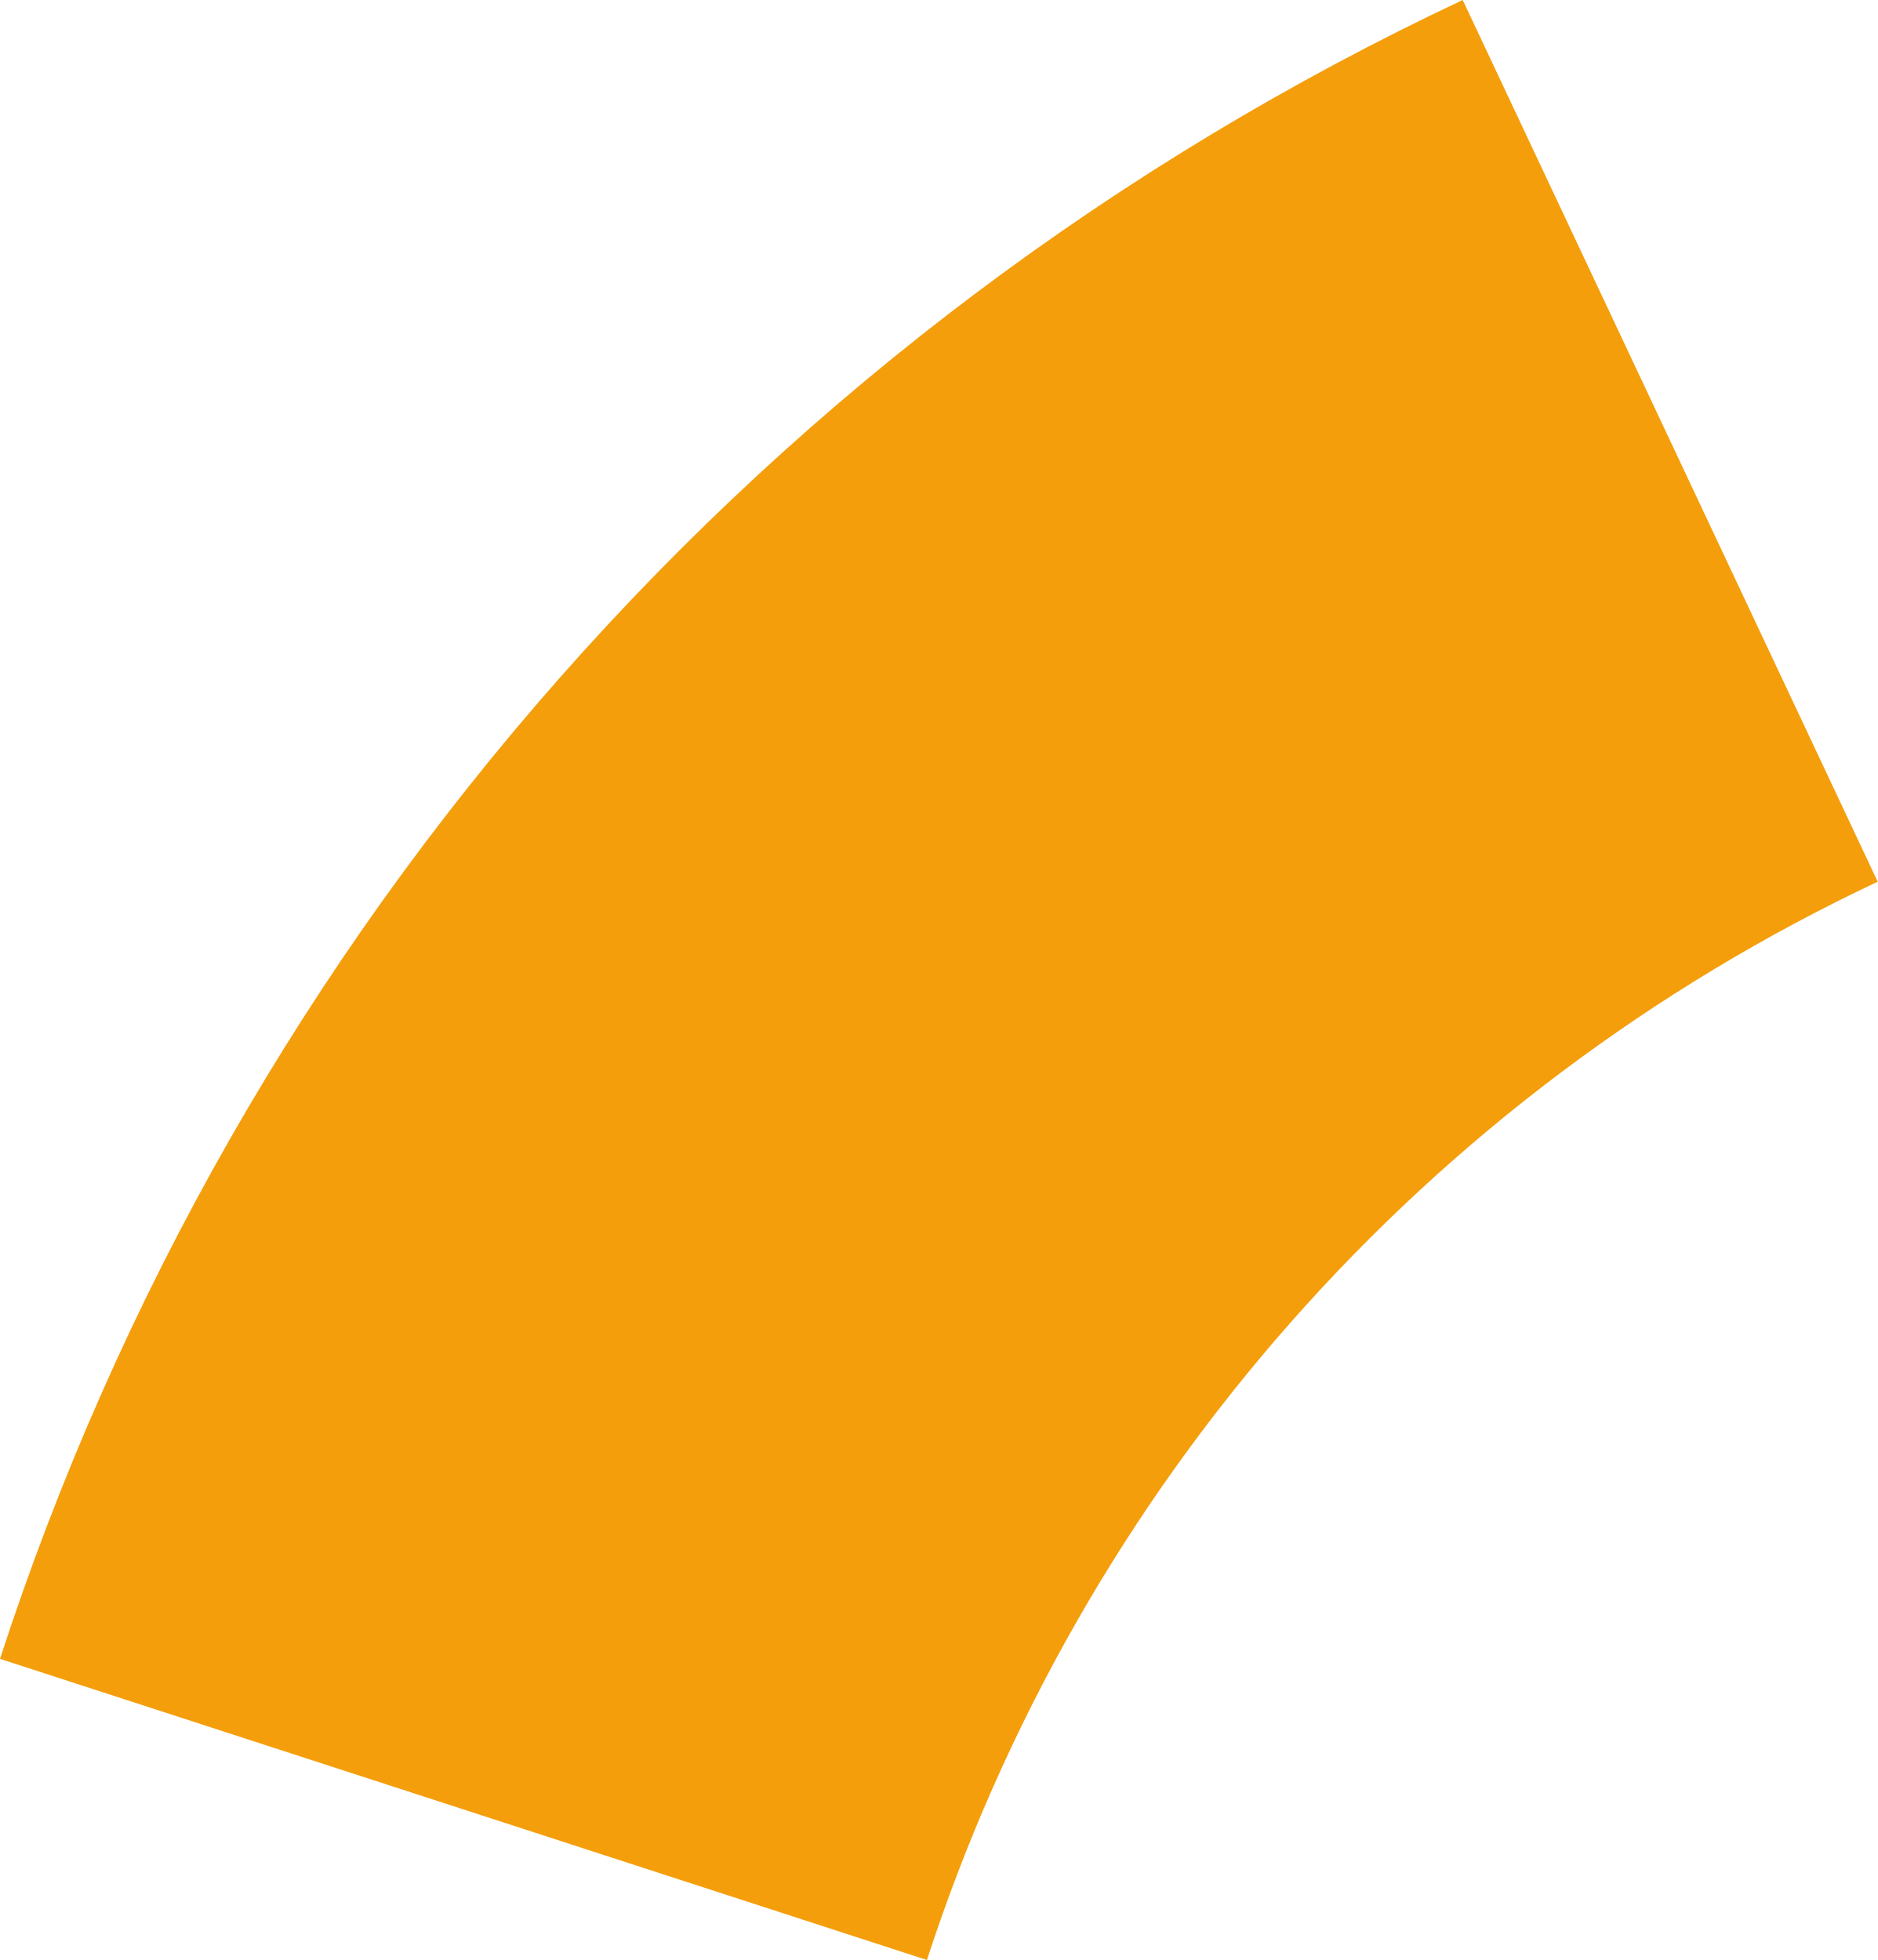
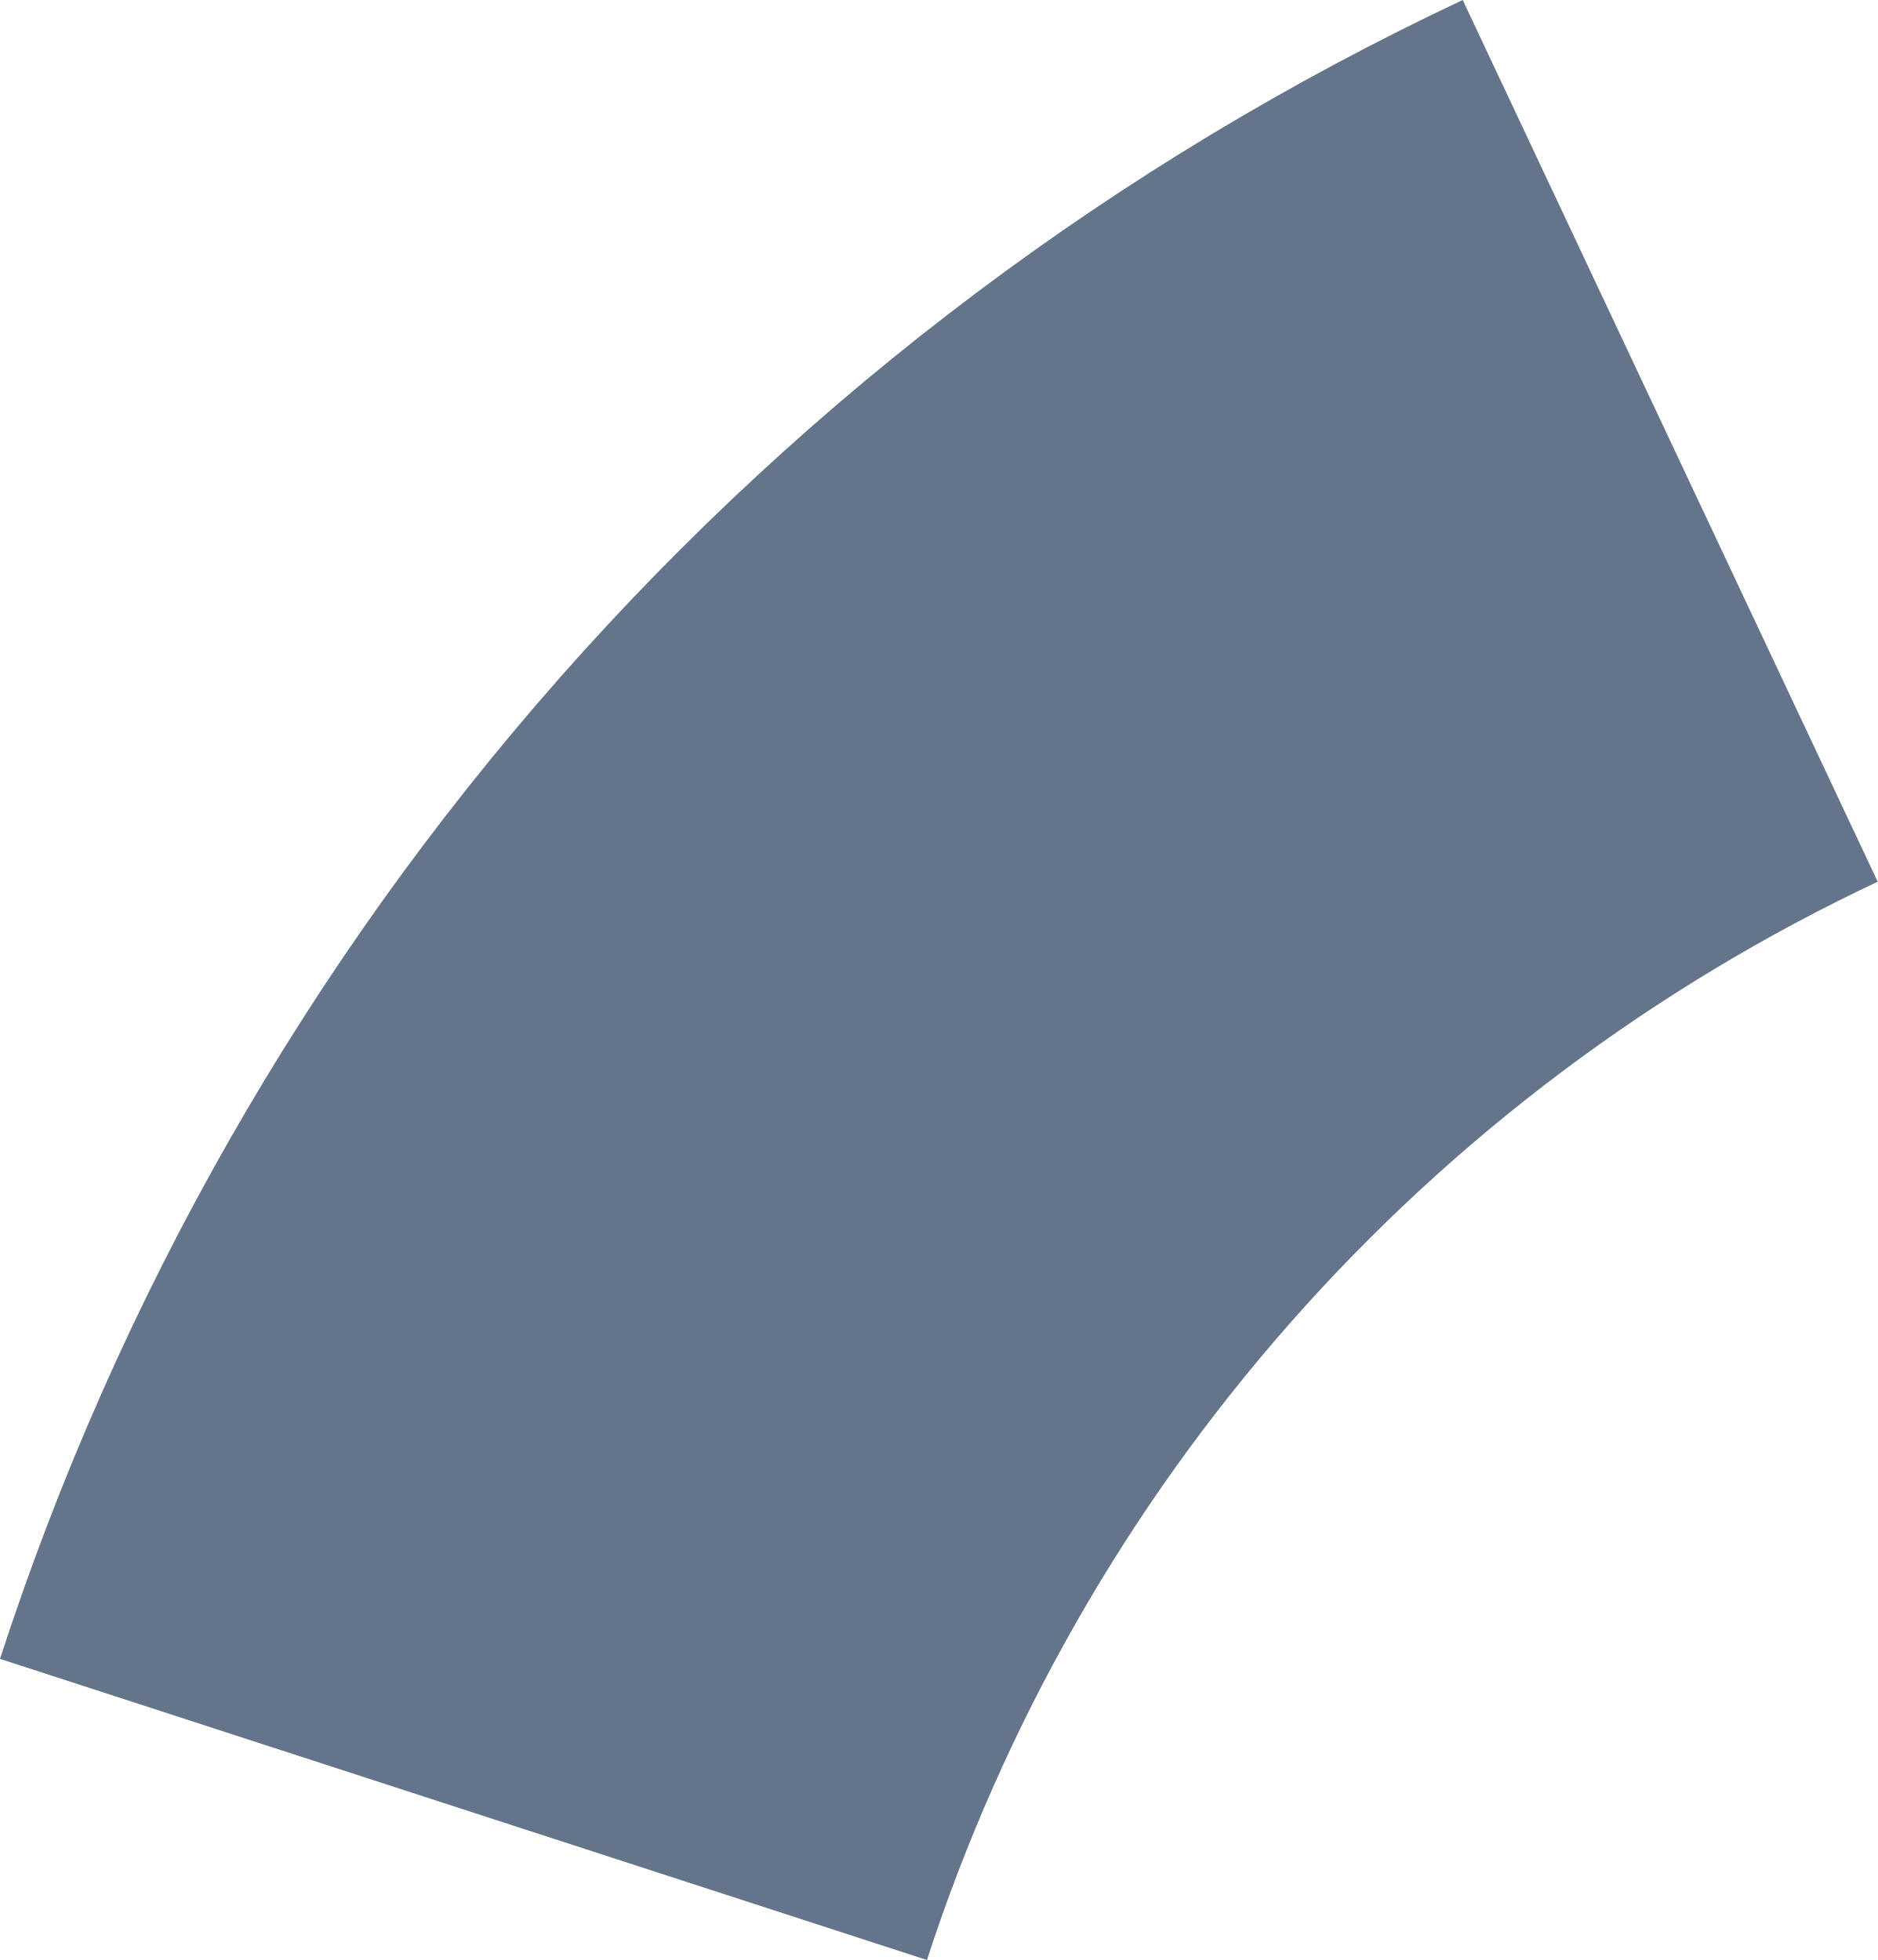
<svg xmlns="http://www.w3.org/2000/svg" preserveAspectRatio="none" overflow="visible" style="display: block;" width="47.201" height="49.278" viewBox="0 0 47.201 49.278" fill="none">
-   <path id="Ellipse" d="M8.88467e-08 41.707C2.955 32.612 7.742 24.219 14.066 17.046C20.39 9.873 28.117 4.072 36.769 1.21769e-07L47.201 22.168C41.577 24.815 36.554 28.586 32.444 33.248C28.333 37.911 25.222 43.366 23.301 49.278L8.88467e-08 41.707Z" fill="#F59E0B" />
+   <path id="Ellipse" d="M8.88467e-08 41.707C2.955 32.612 7.742 24.219 14.066 17.046C20.39 9.873 28.117 4.072 36.769 1.21769e-07L47.201 22.168C41.577 24.815 36.554 28.586 32.444 33.248C28.333 37.911 25.222 43.366 23.301 49.278L8.88467e-08 41.707Z" fill="#64748B" />
</svg>
